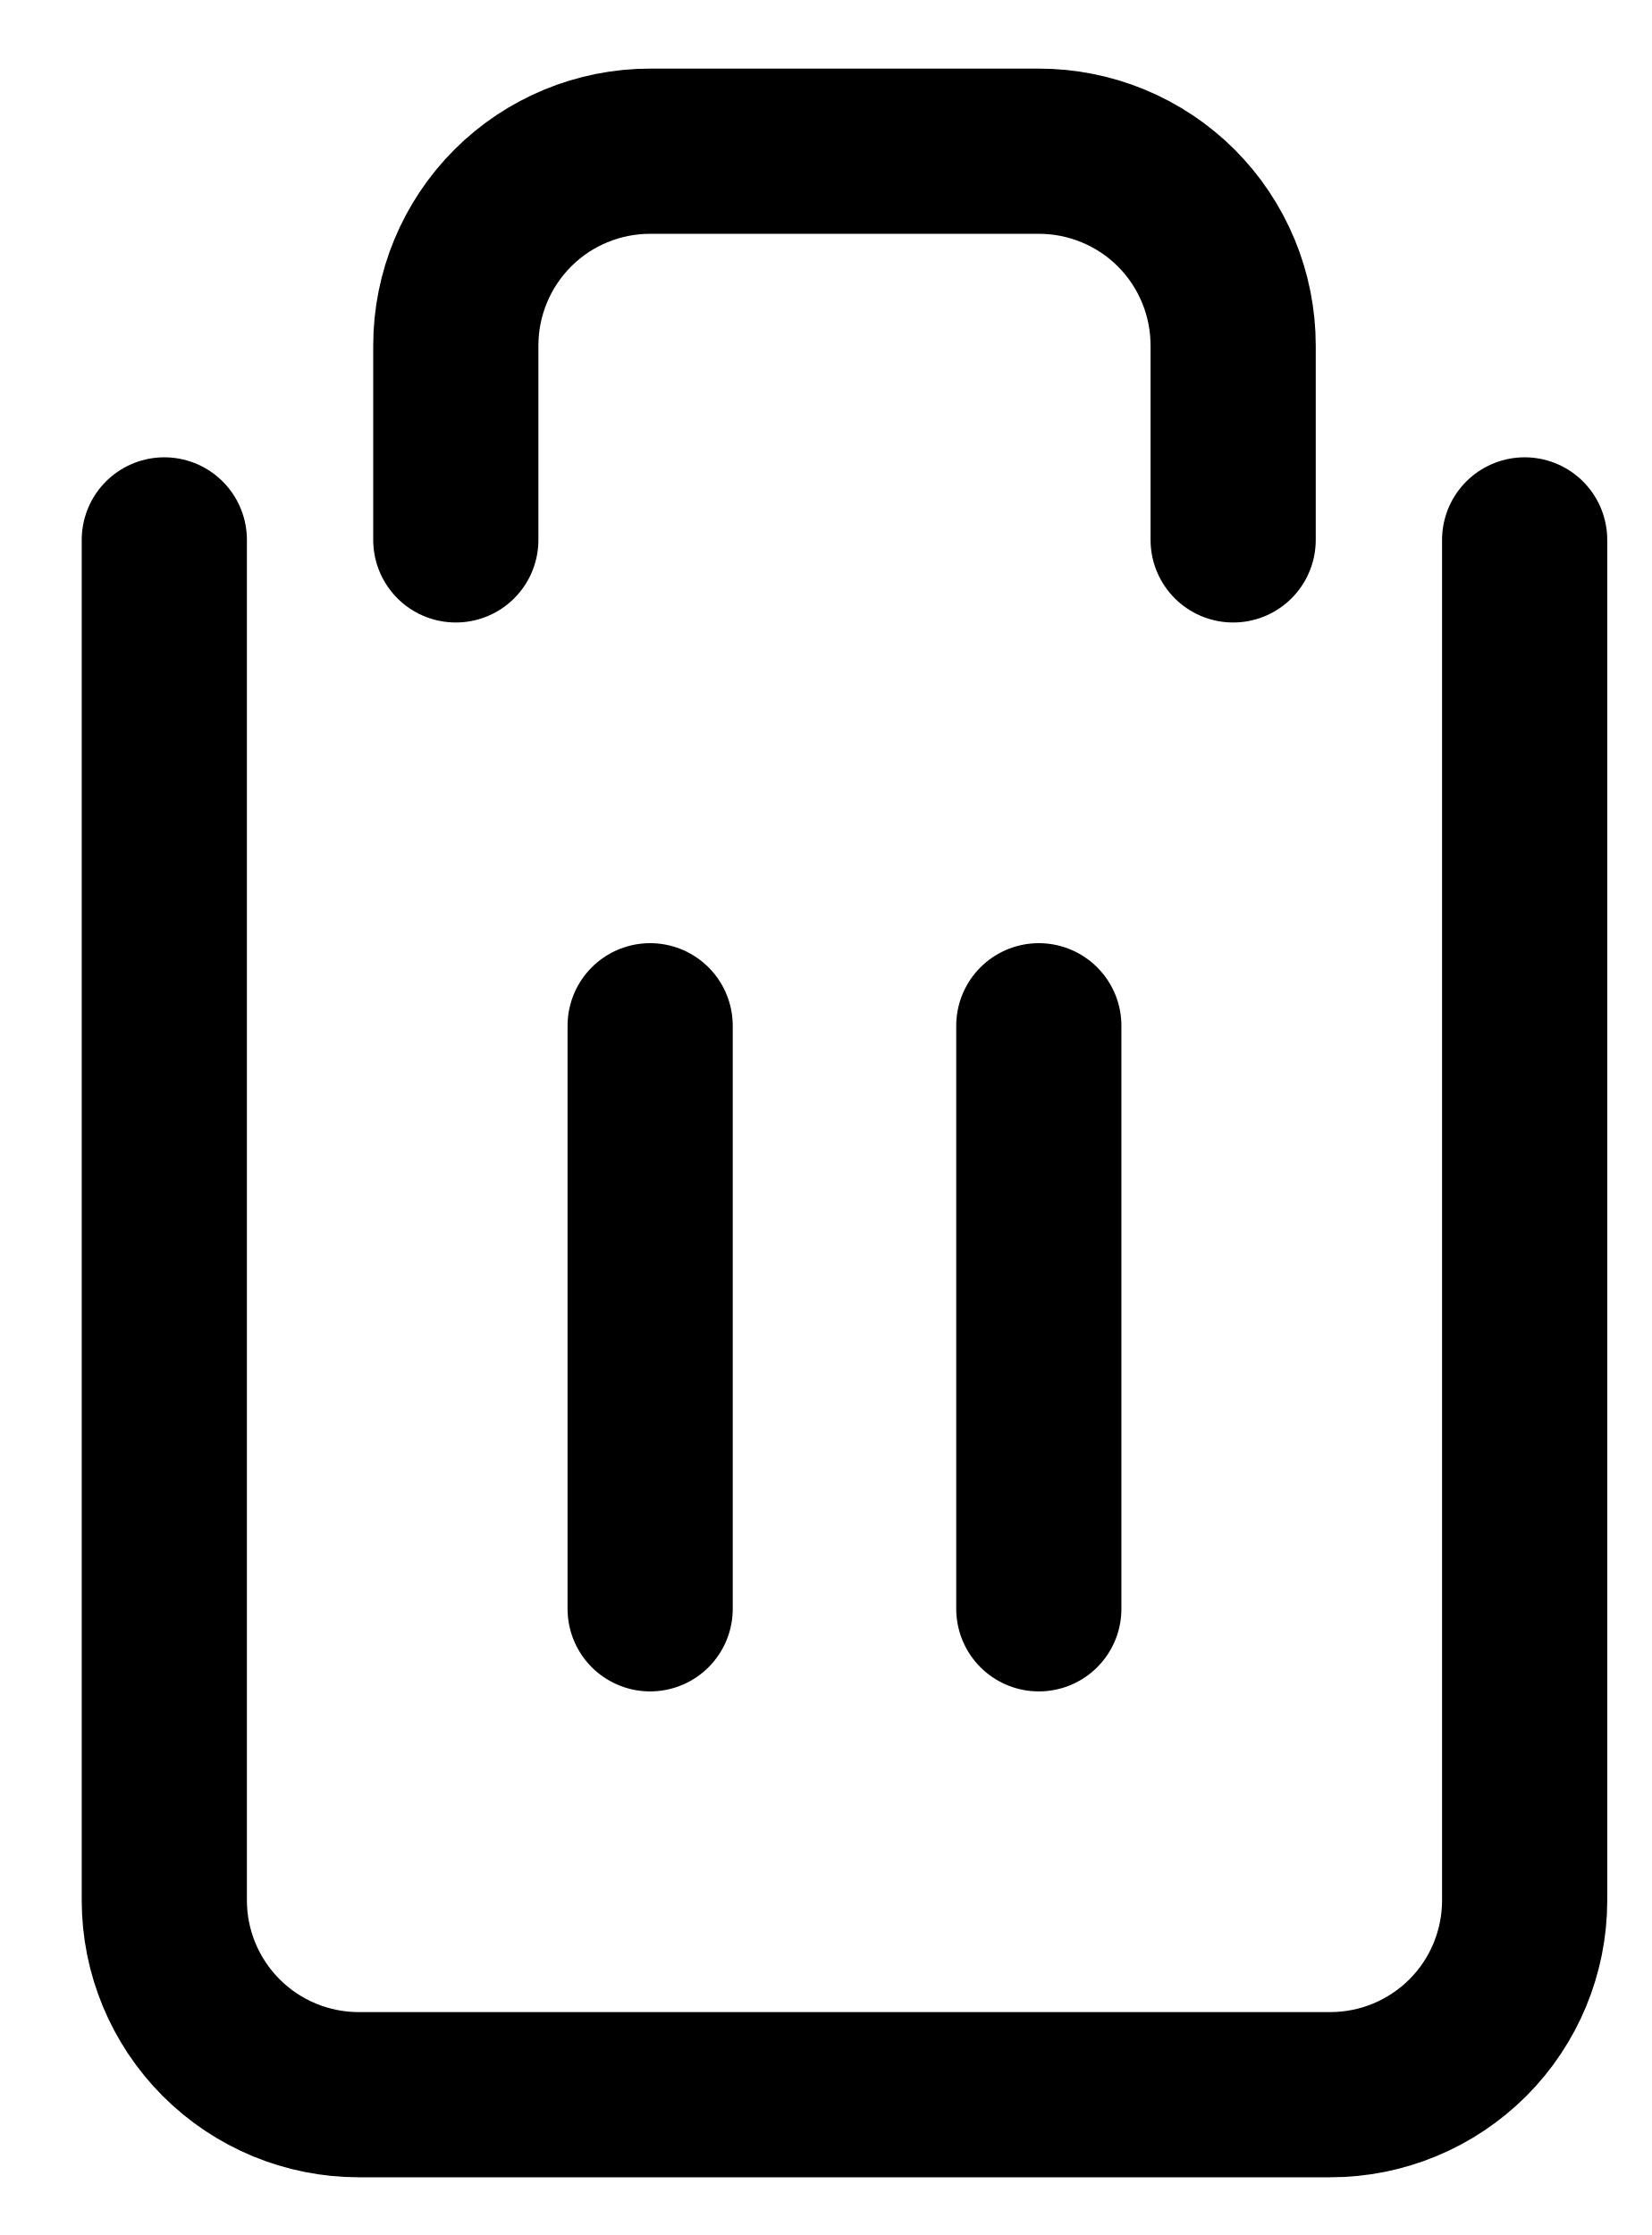
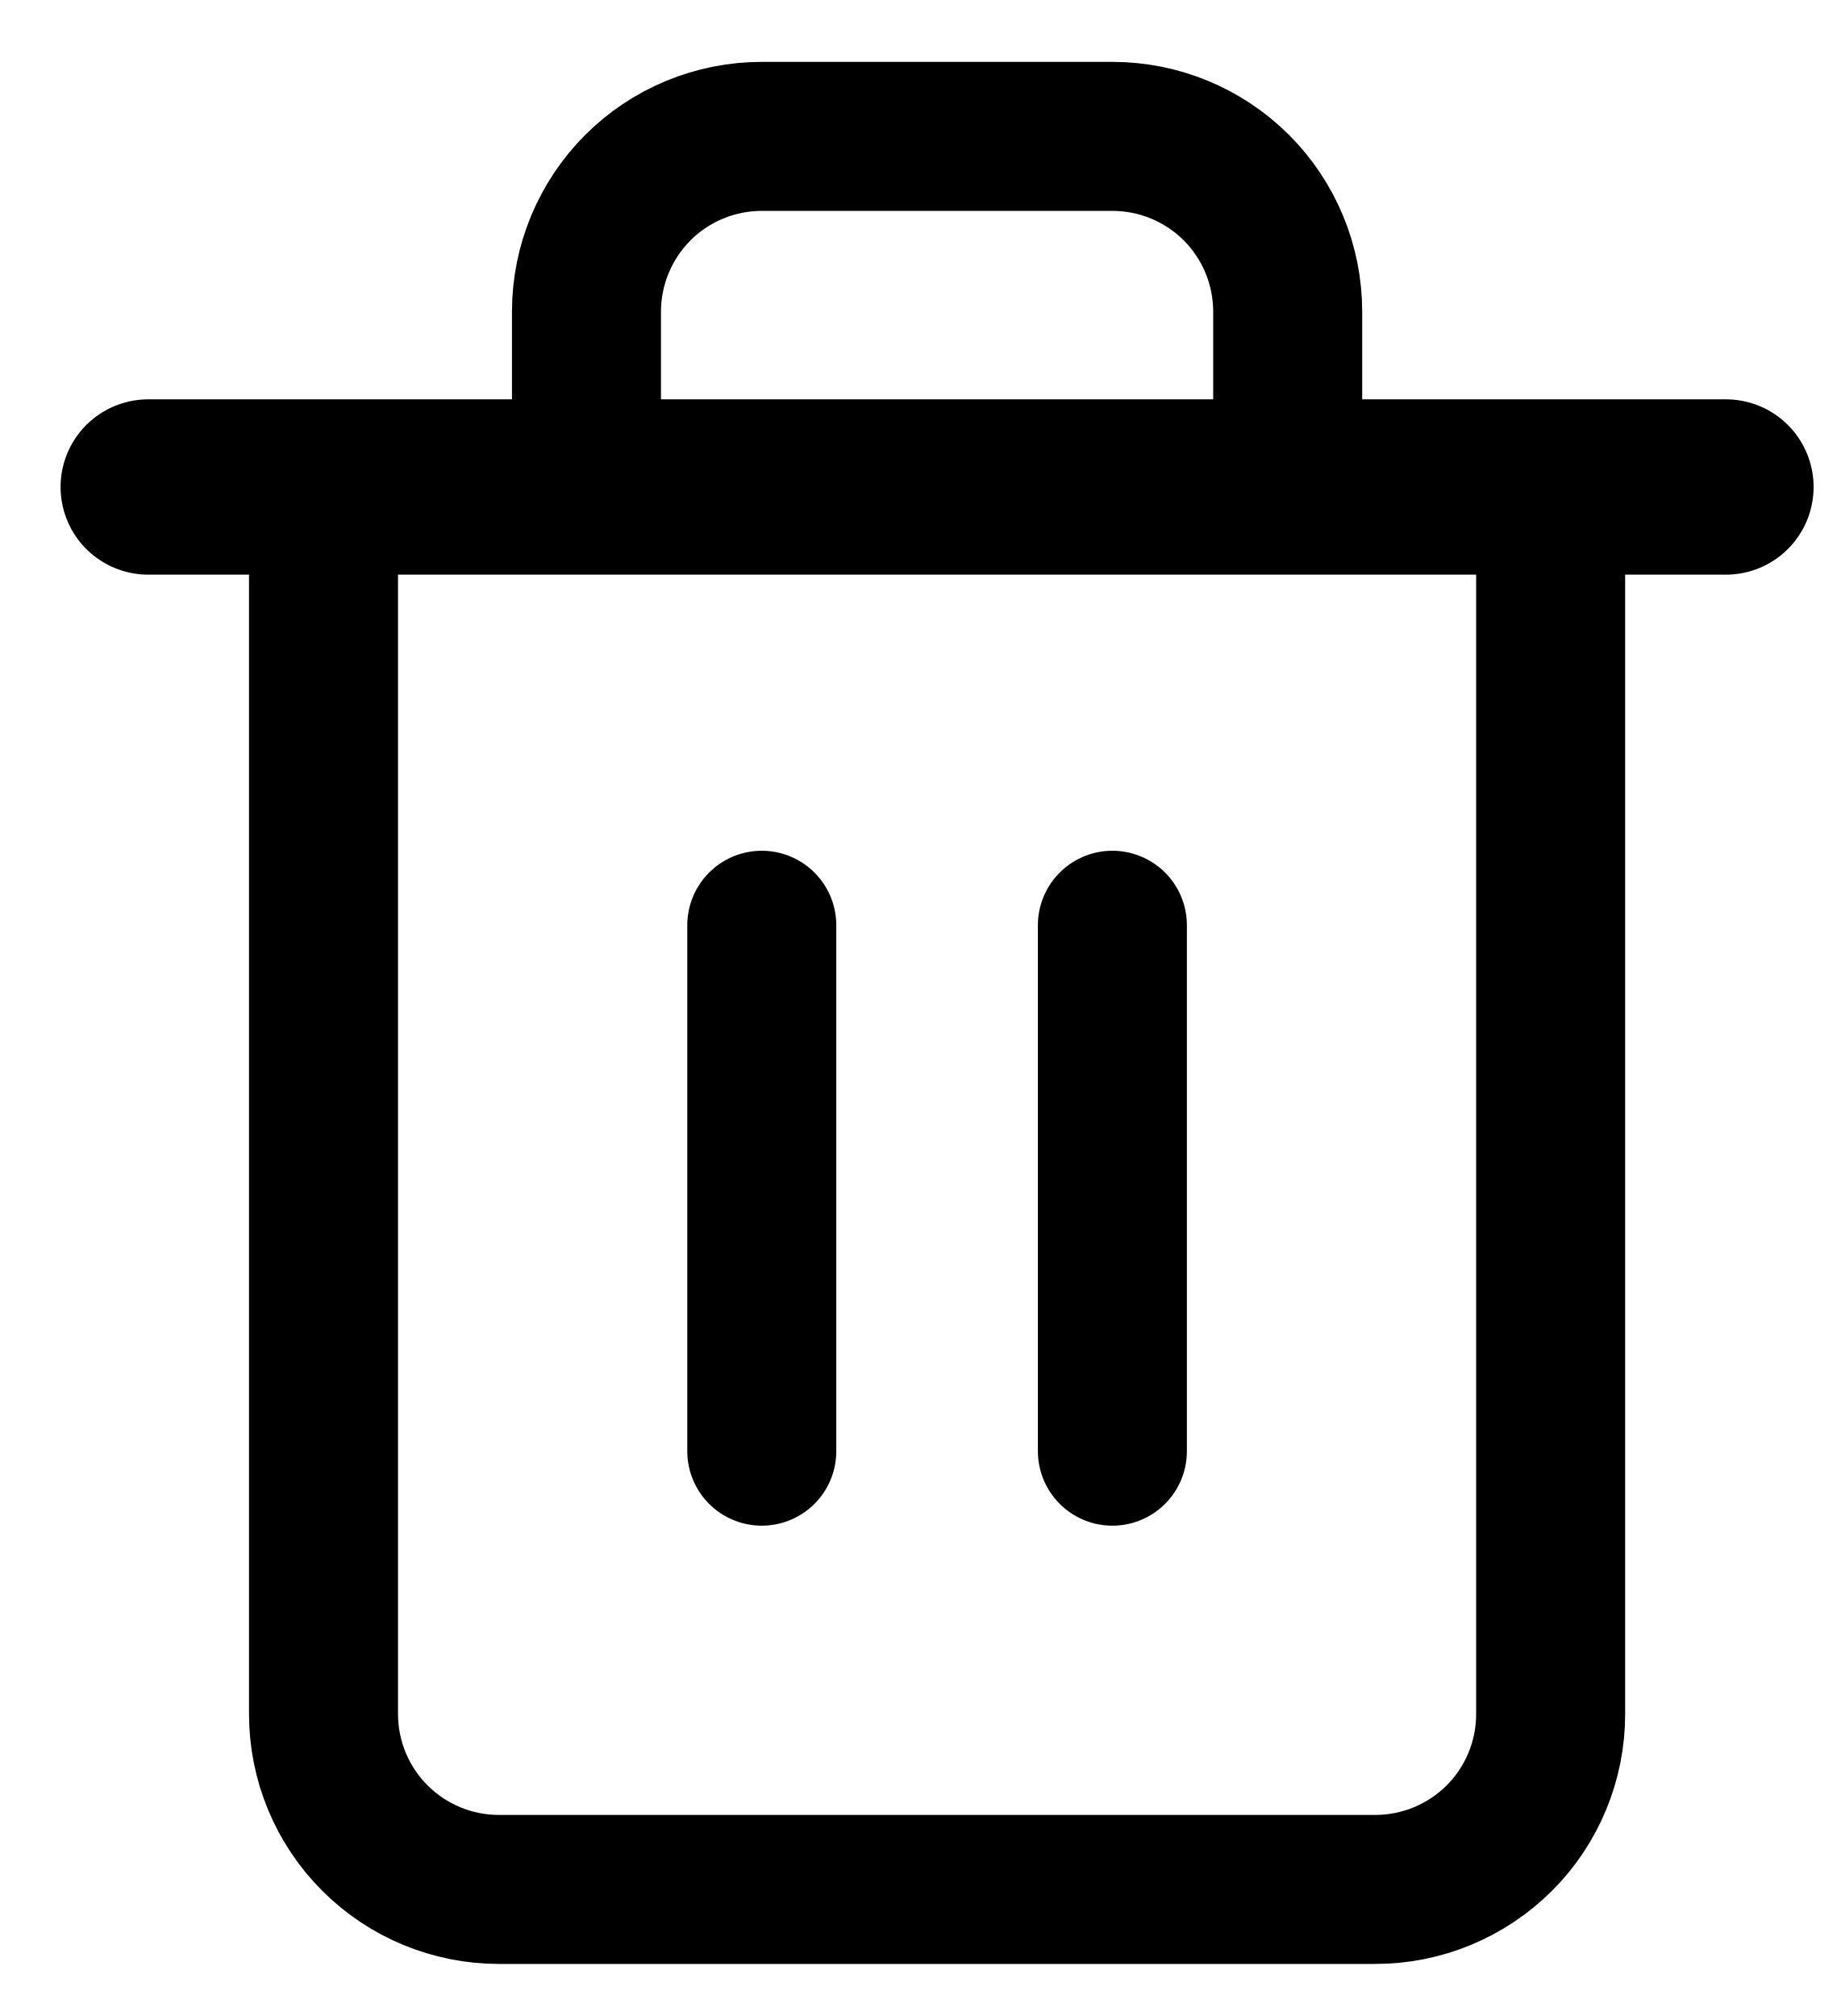
- <svg xmlns="http://www.w3.org/2000/svg" width="17" height="23" viewBox="0 0 17 23" fill="none">
-   <path d="M15.691 5.556V19.556C15.691 20.086 15.481 20.595 15.106 20.97C14.73 21.345 14.222 21.556 13.691 21.556H3.691C3.161 21.556 2.652 21.345 2.277 20.97C1.902 20.595 1.691 20.086 1.691 19.556V5.556M4.691 5.556V3.556C4.691 3.025 4.902 2.517 5.277 2.141C5.652 1.766 6.161 1.556 6.691 1.556H10.691C11.222 1.556 11.73 1.766 12.106 2.141C12.481 2.517 12.691 3.025 12.691 3.556V5.556" stroke="black" stroke-width="1.7" stroke-linecap="round" stroke-linejoin="round" />
-   <path d="M6.691 10.556V16.556" stroke="black" stroke-width="1.7" stroke-linecap="round" stroke-linejoin="round" />
-   <path d="M10.691 10.556V16.556" stroke="black" stroke-width="1.7" stroke-linecap="round" stroke-linejoin="round" />
+ <svg xmlns="http://www.w3.org/2000/svg" width="21" height="23" viewBox="0 0 21 23" fill="none">
+   <path d="M1.691 5.556H3.691H19.691" stroke="black" stroke-width="2" stroke-linecap="round" stroke-linejoin="round" />
+   <path d="M17.691 5.556V19.556C17.691 20.086 17.481 20.595 17.106 20.97C16.73 21.345 16.222 21.556 15.691 21.556H5.691C5.161 21.556 4.652 21.345 4.277 20.97C3.902 20.595 3.691 20.086 3.691 19.556V5.556M6.691 5.556V3.556C6.691 3.025 6.902 2.517 7.277 2.141C7.652 1.766 8.161 1.556 8.691 1.556H12.691C13.222 1.556 13.73 1.766 14.106 2.141C14.481 2.517 14.691 3.025 14.691 3.556V5.556" stroke="black" stroke-width="1.7" stroke-linecap="round" stroke-linejoin="round" />
+   <path d="M8.691 10.556V16.556" stroke="black" stroke-width="1.7" stroke-linecap="round" stroke-linejoin="round" />
+   <path d="M12.691 10.556V16.556" stroke="black" stroke-width="1.7" stroke-linecap="round" stroke-linejoin="round" />
</svg>
